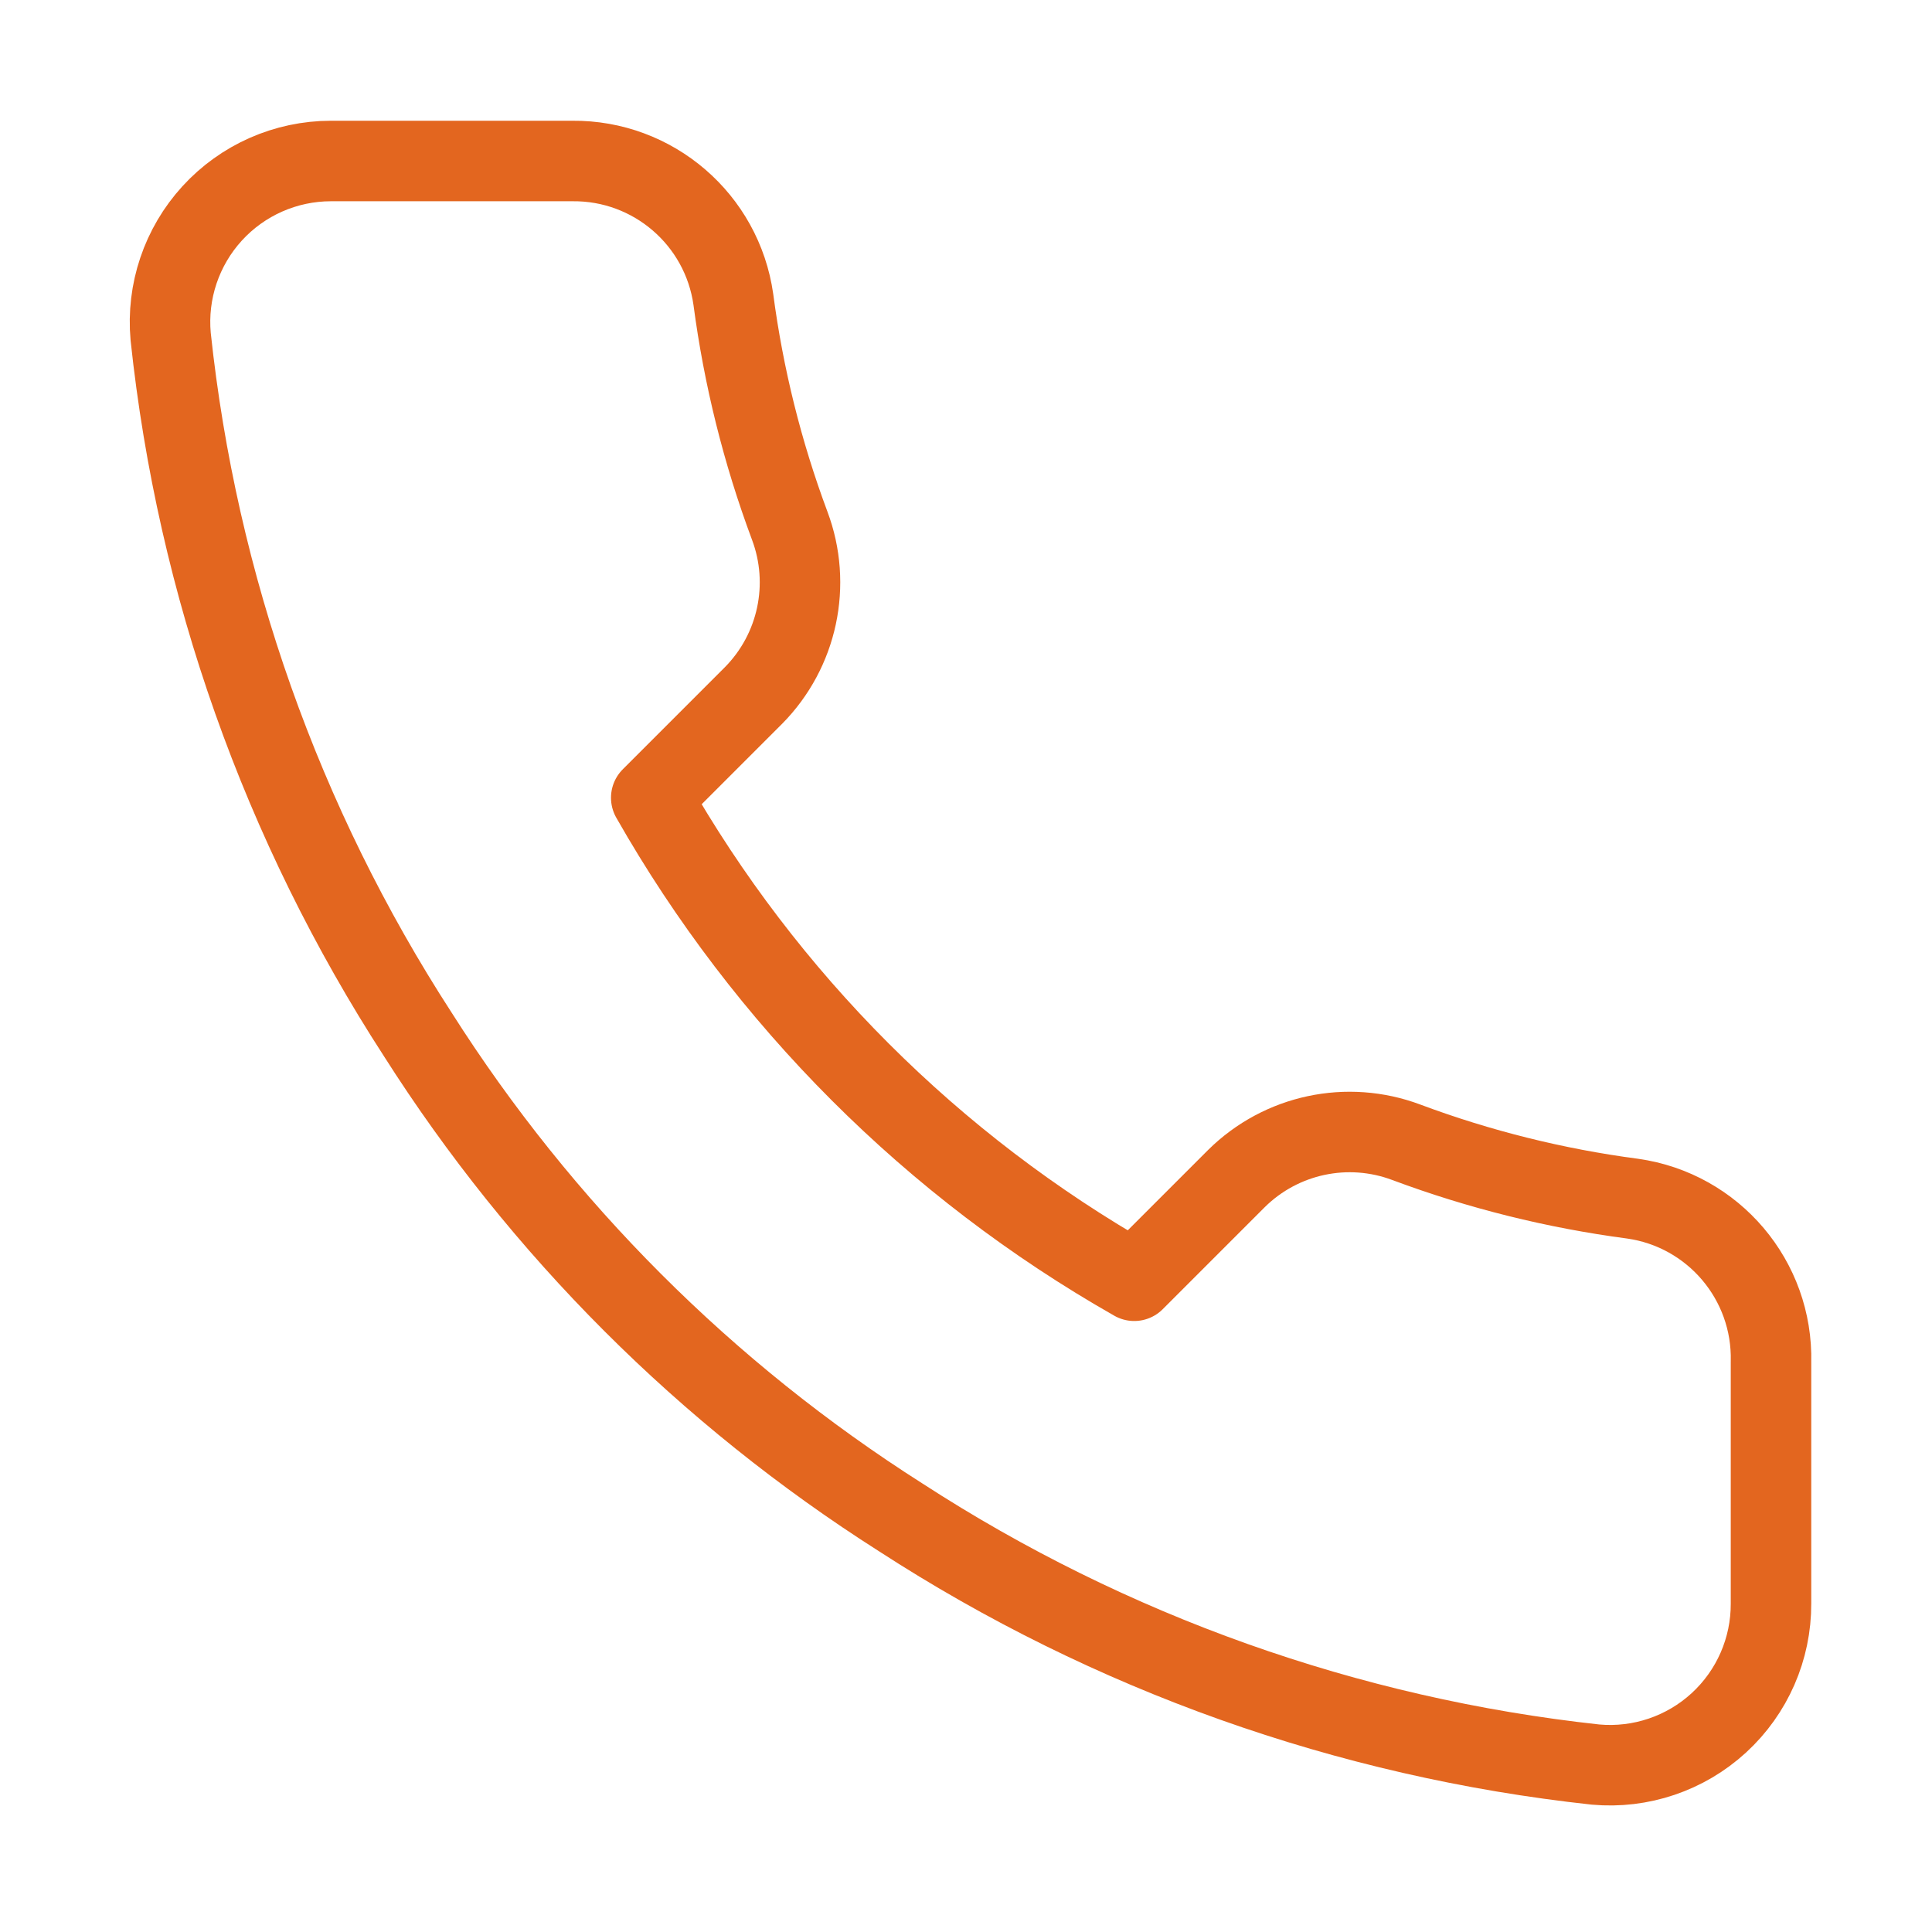
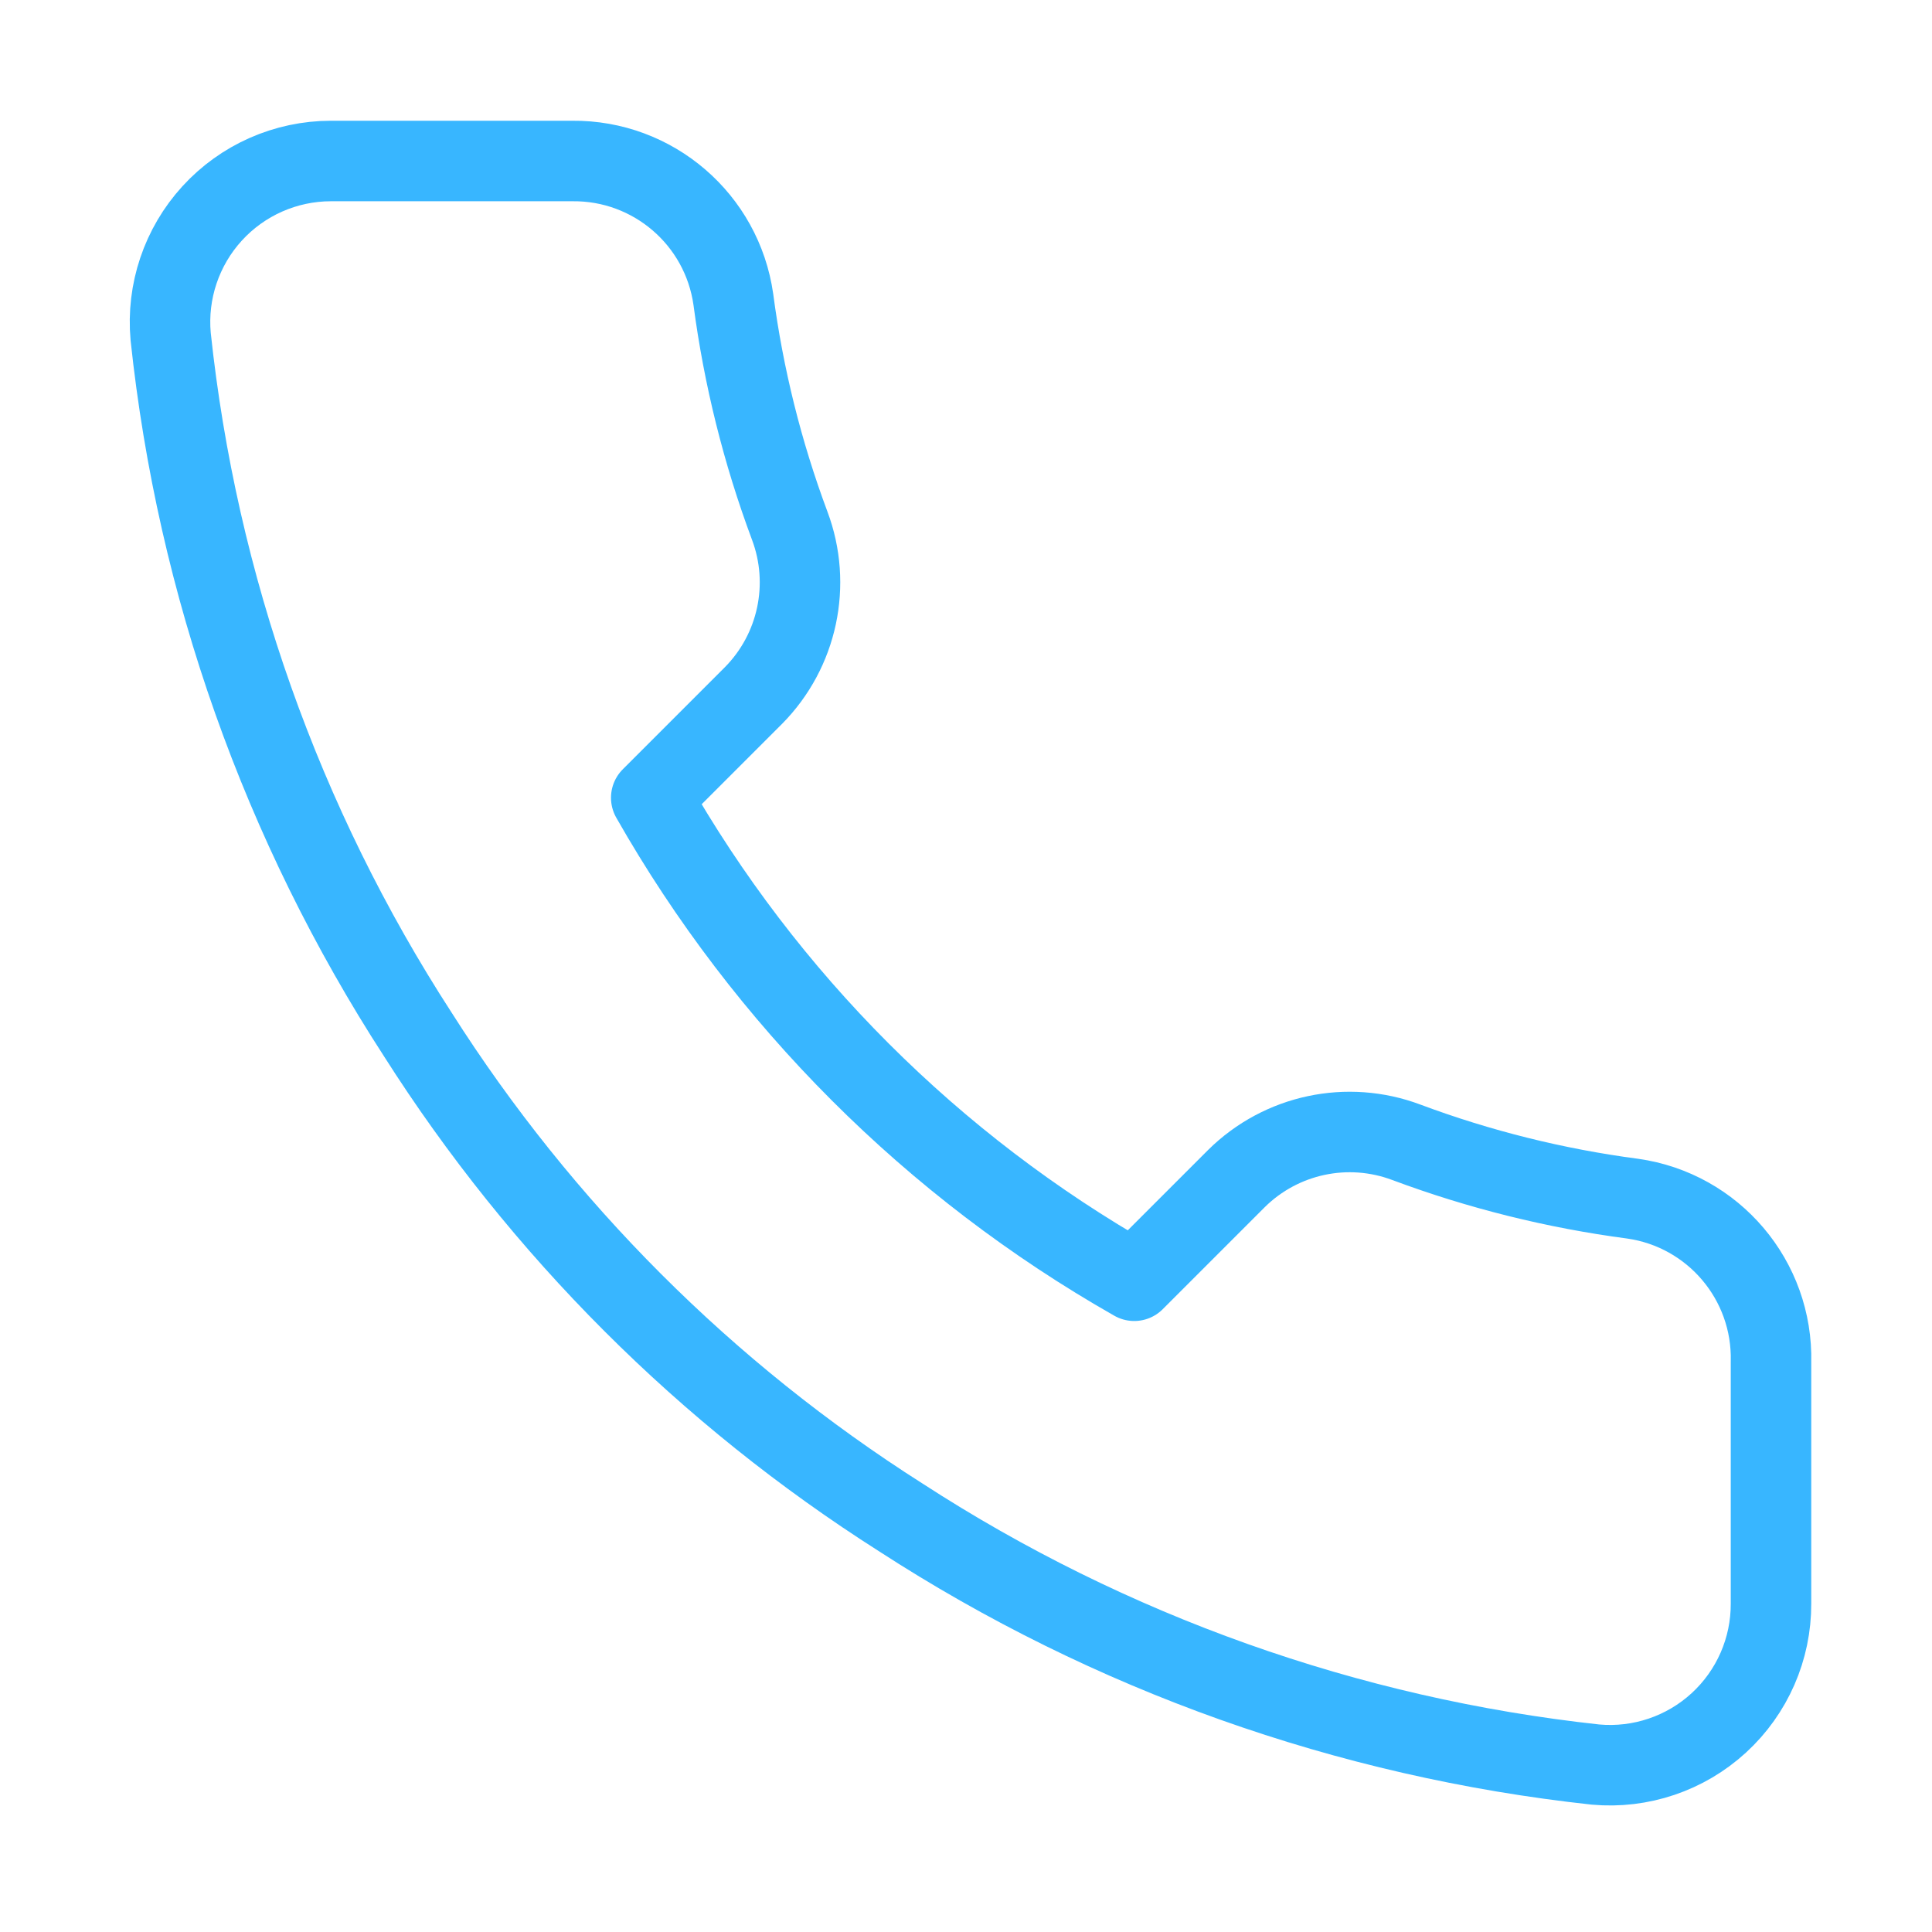
- <svg xmlns="http://www.w3.org/2000/svg" width="60" height="60" viewBox="0 0 24 24" fill="none" stroke="#E3661F" stroke-width="1" stroke-linecap="round" stroke-linejoin="round" class="feather feather-phone">
+ <svg xmlns="http://www.w3.org/2000/svg" width="60" height="60" viewBox="0 0 24 24" fill="none" stroke="#38b6ff" stroke-width="1" stroke-linecap="round" stroke-linejoin="round" class="feather feather-phone">
  <path d="M22 16.92v3a2 2 0 0 1-2.18 2 19.79 19.79 0 0 1-8.63-3.07 19.5 19.5 0 0 1-6-6 19.79 19.79 0 0 1-3.07-8.67A2 2 0 0 1 4.11 2h3a2 2 0 0 1 2 1.72 12.84 12.84 0 0 0 .7 2.81 2 2 0 0 1-.45 2.11L8.09 9.91a16 16 0 0 0 6 6l1.27-1.27a2 2 0 0 1 2.11-.45 12.84 12.84 0 0 0 2.81.7A2 2 0 0 1 22 16.92z" />
</svg>
